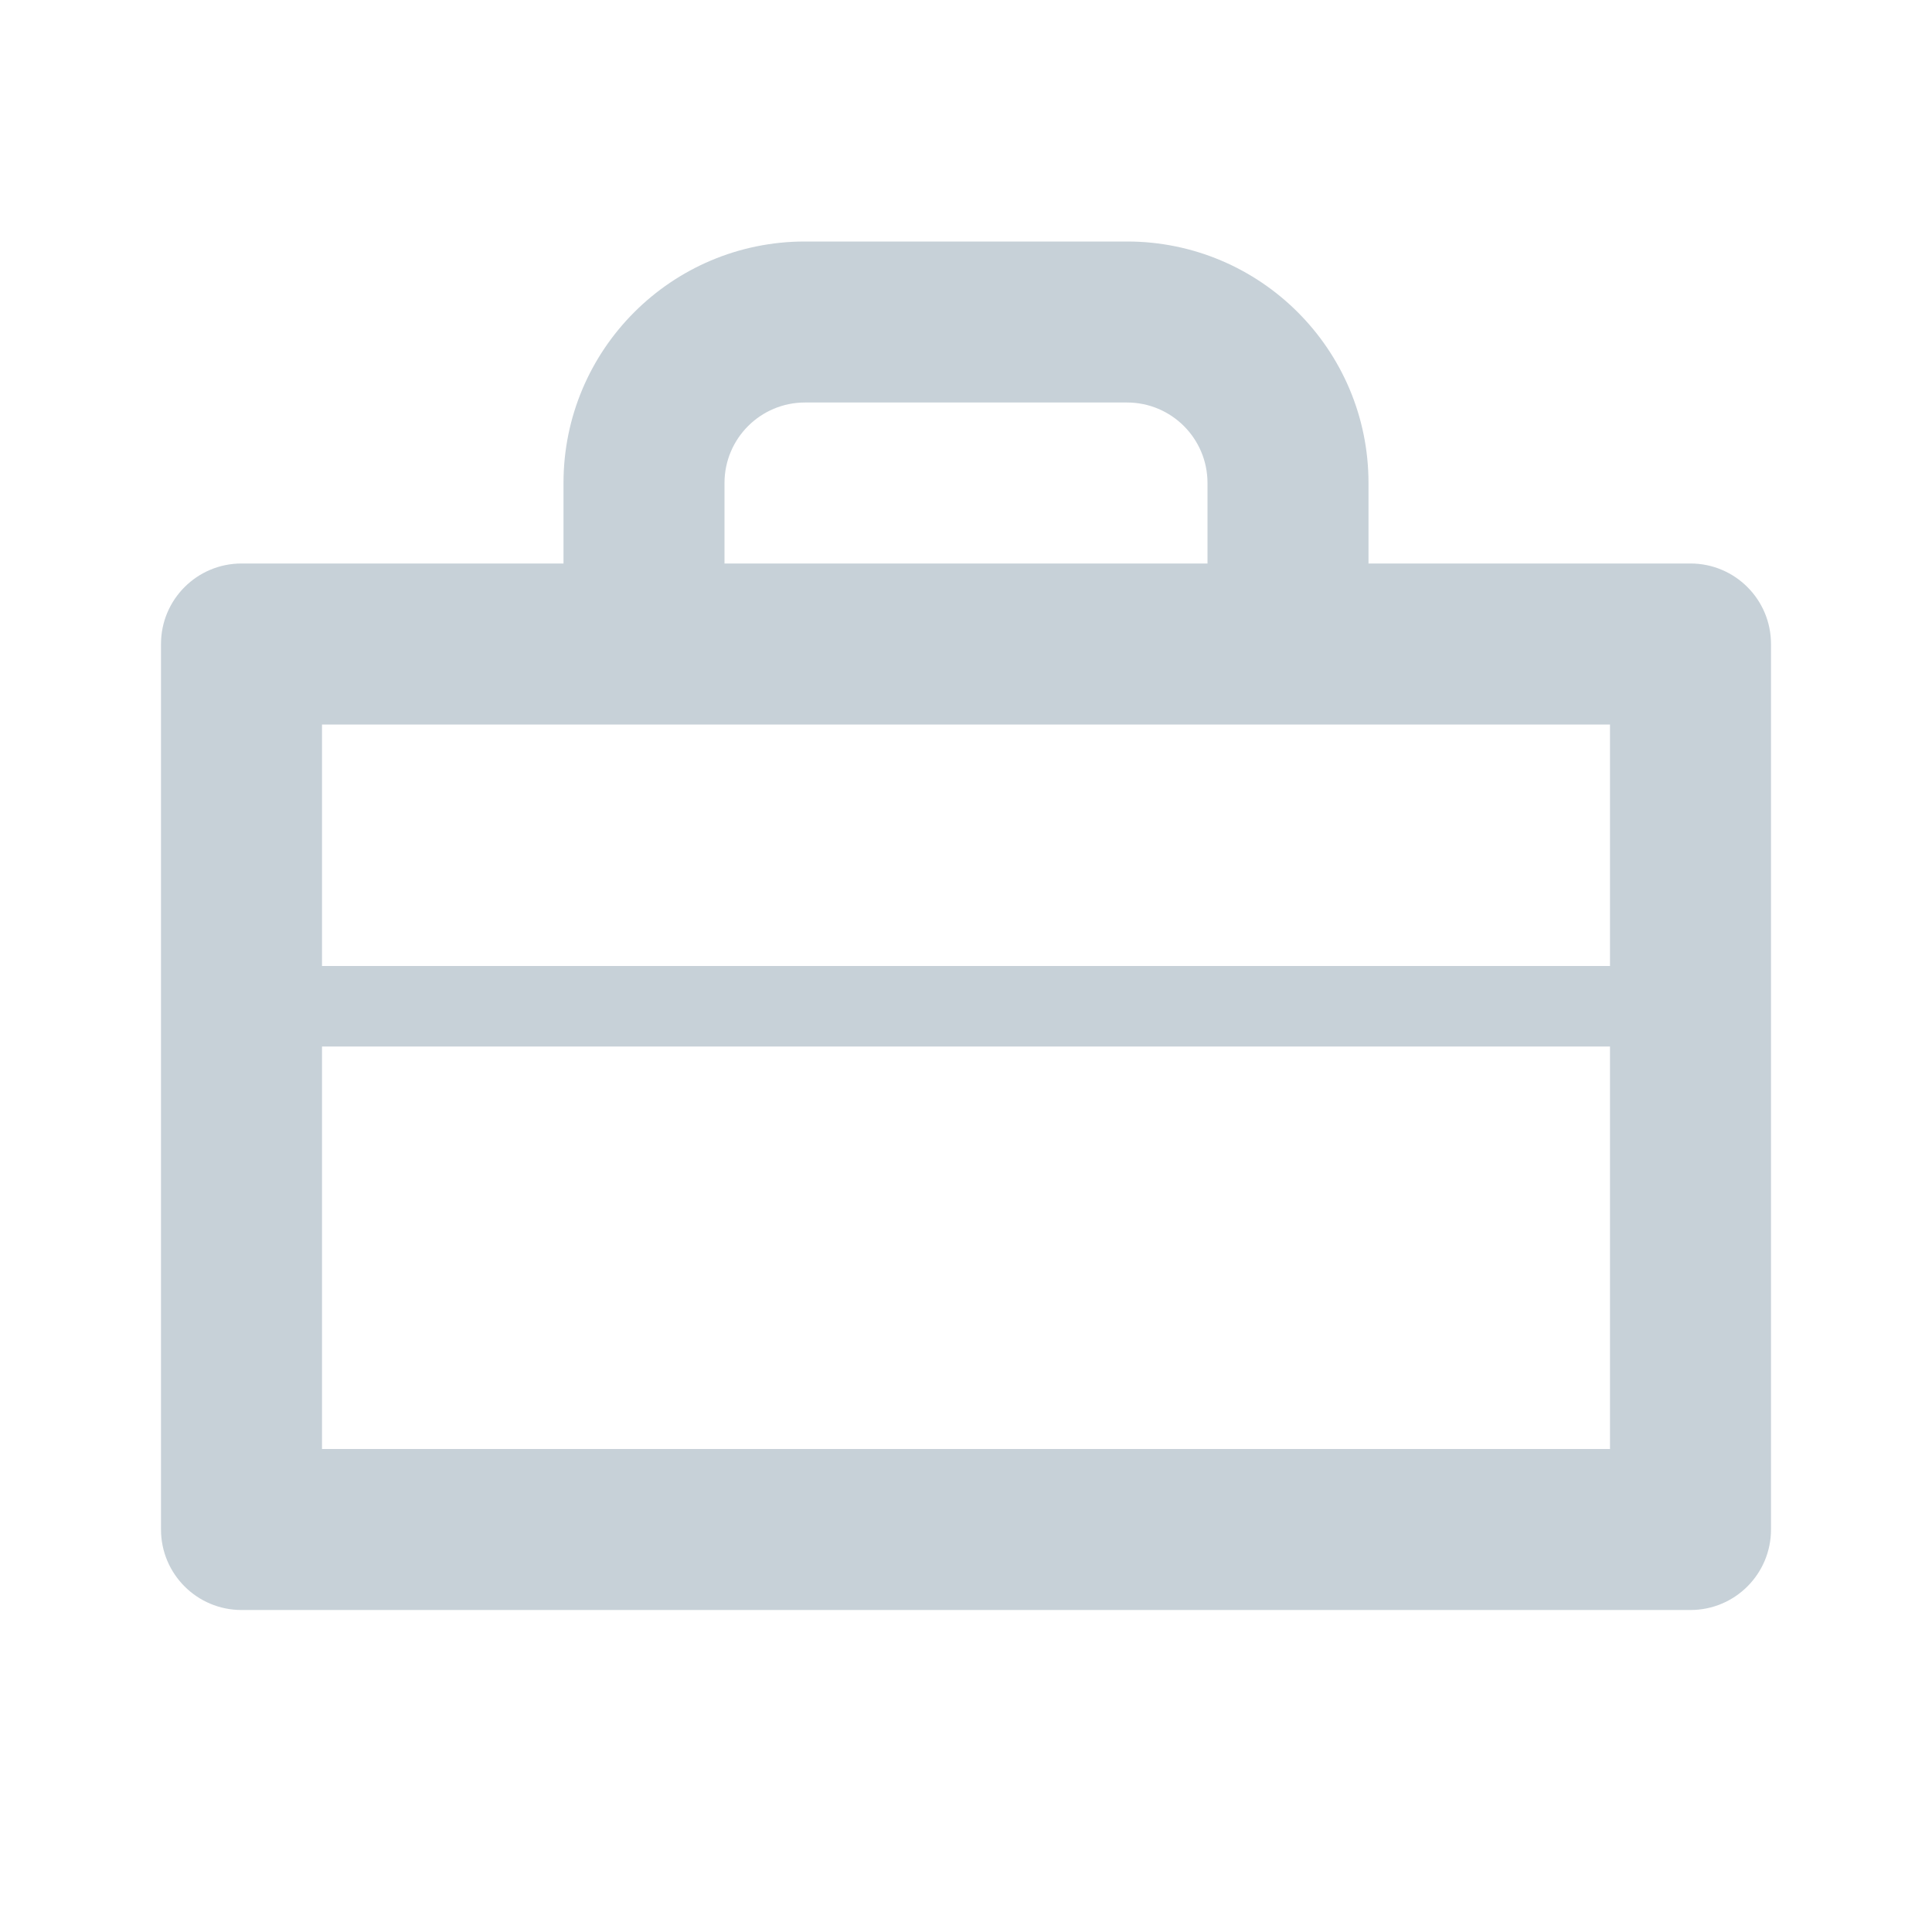
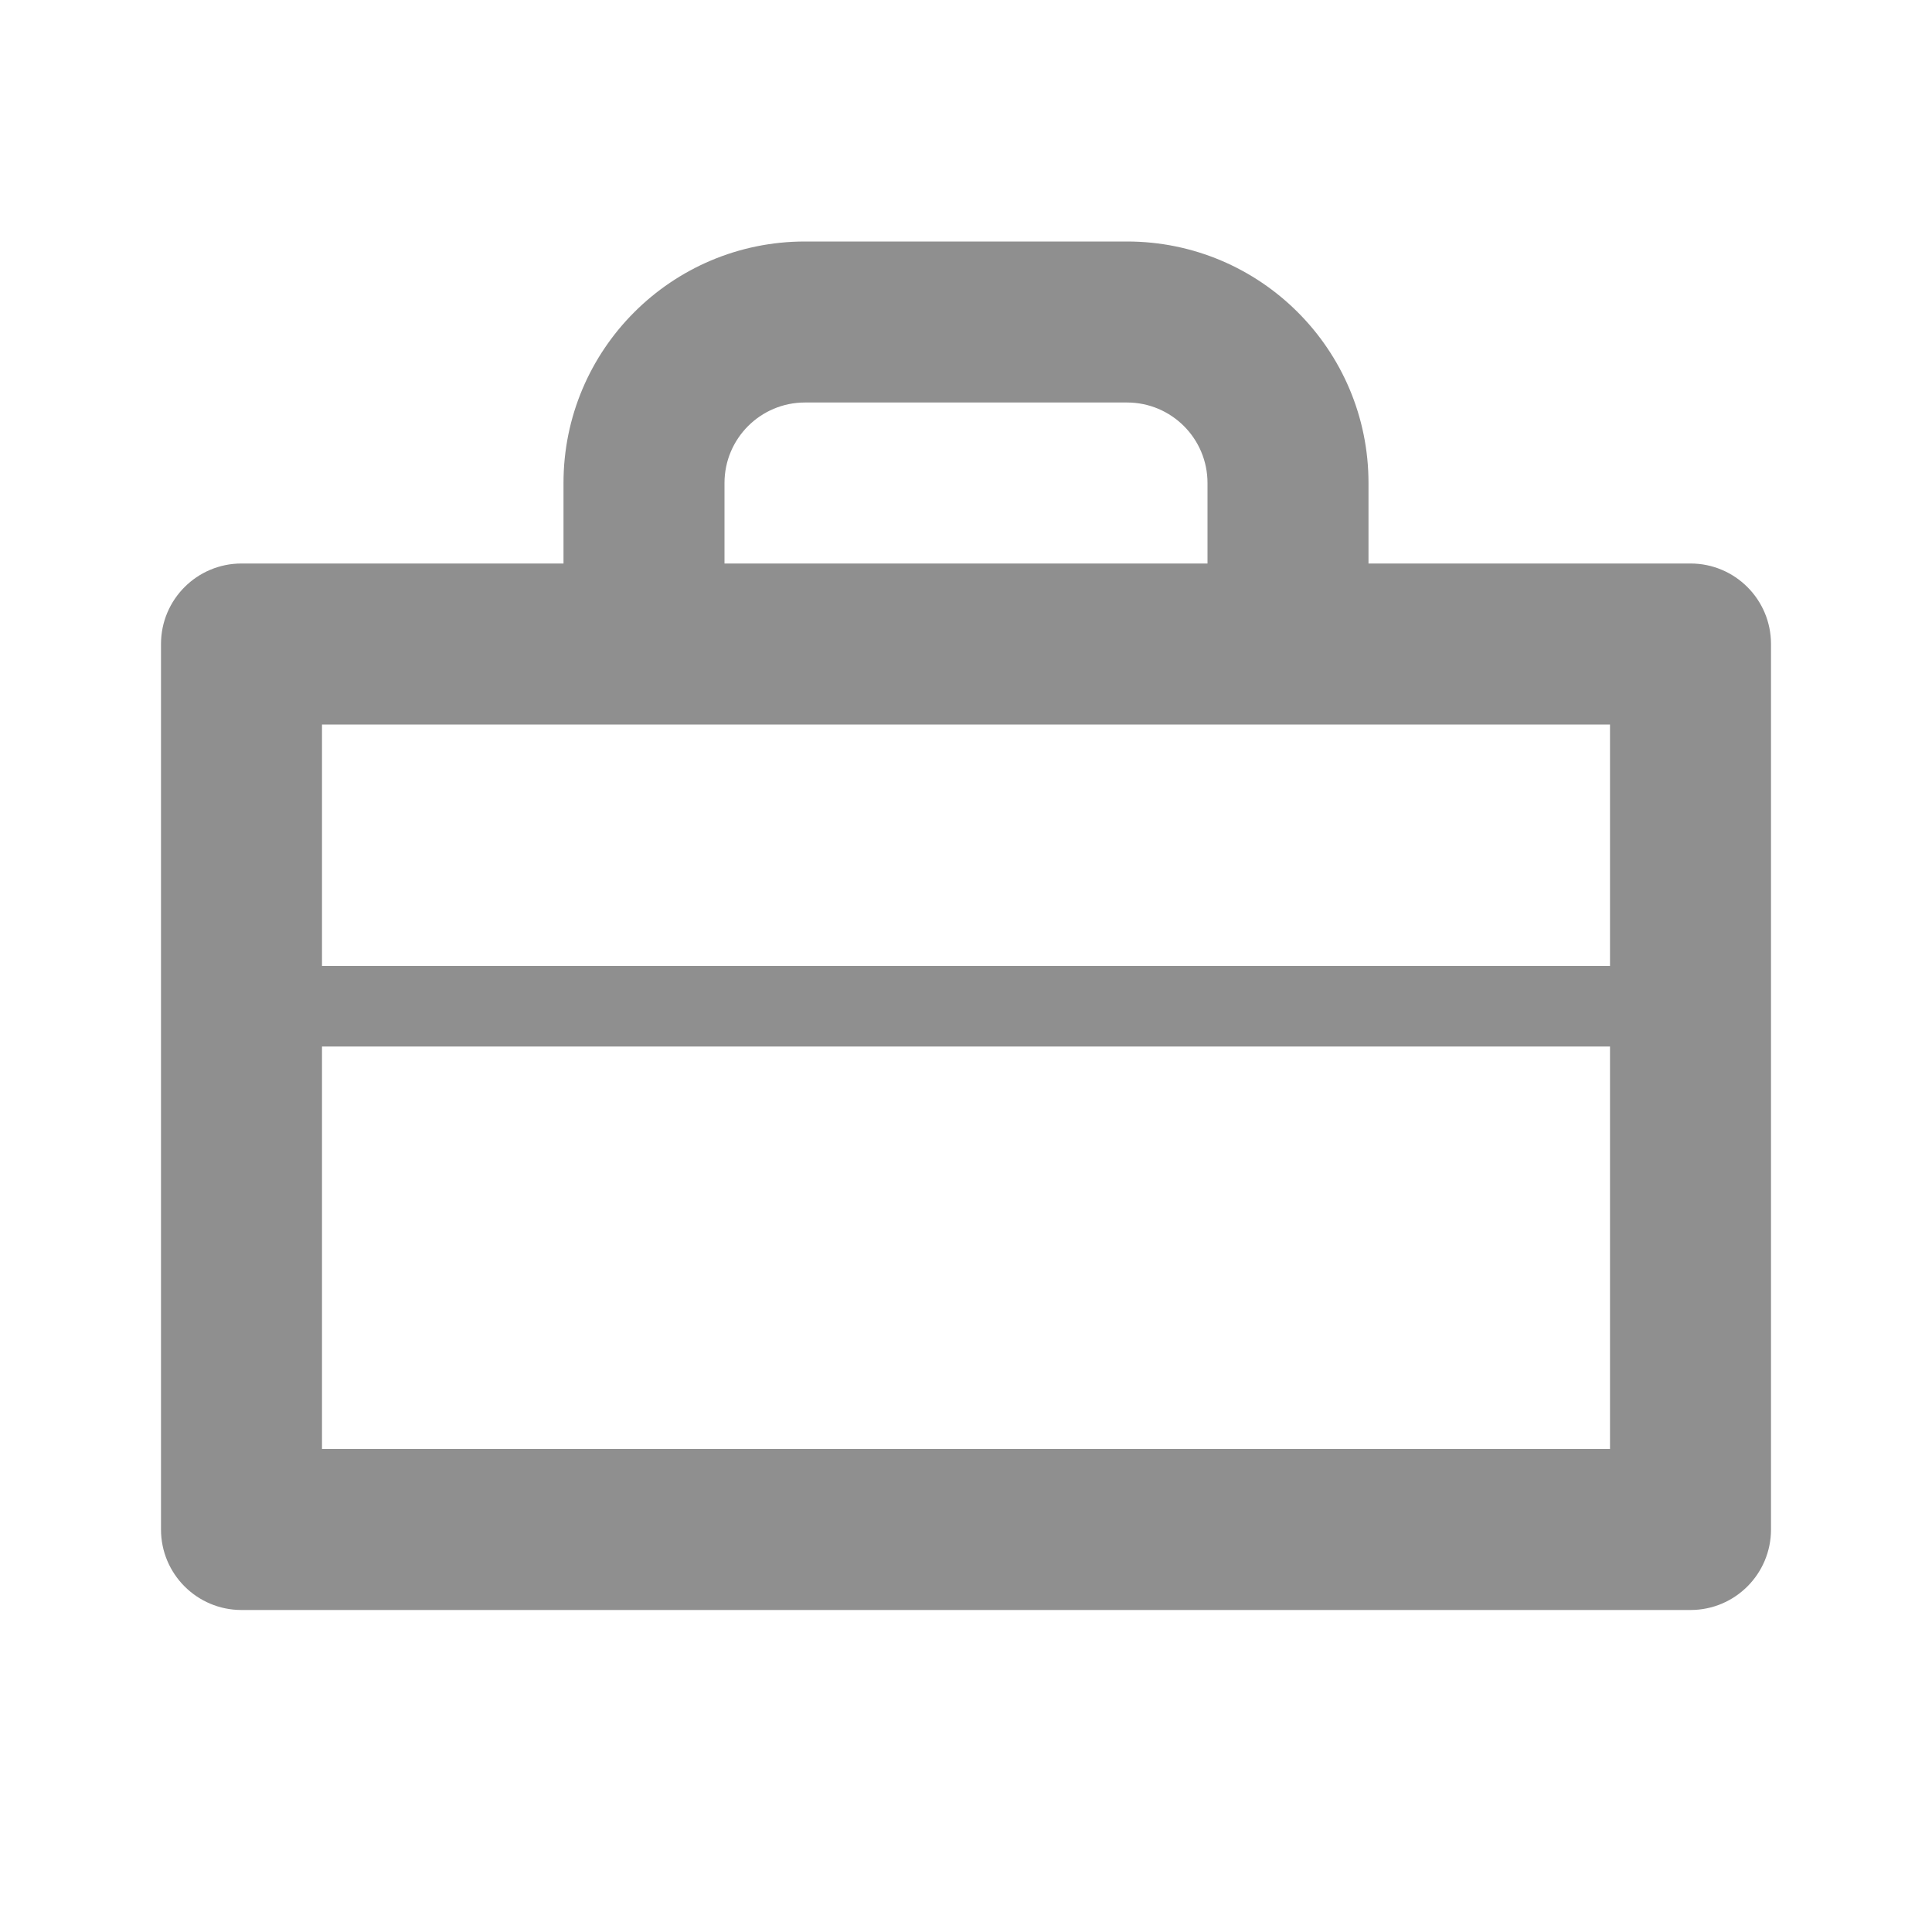
<svg xmlns="http://www.w3.org/2000/svg" viewBox="0 0 24 24" width="24px" height="24px" x="0" y="0" preserveAspectRatio="xMinYMin meet" class="nav-icon" focusable="false">
-   <path d="M21,7H17V6a3,3,0,0,0-3-3H10A3,3,0,0,0,7,6V7H3A1,1,0,0,0,2,8V19a1,1,0,0,0,1,1H21a1,1,0,0,0,1-1V8A1,1,0,0,0,21,7ZM9,6a1,1,0,0,1,1-1h4a1,1,0,0,1,1,1V7H9V6ZM20,18H4V13H20v5Zm0-6H4V9H20v3Z" class="inactive-item" style="fill: rgb(199, 209, 216)" />
+   <path d="M21,7H17V6a3,3,0,0,0-3-3H10A3,3,0,0,0,7,6V7H3A1,1,0,0,0,2,8V19a1,1,0,0,0,1,1H21a1,1,0,0,0,1-1V8A1,1,0,0,0,21,7ZM9,6a1,1,0,0,1,1-1h4a1,1,0,0,1,1,1V7H9V6ZM20,18H4V13H20v5Zm0-6H4V9H20v3Z" class="inactive-item" style="fill: #00000070" />
</svg>
